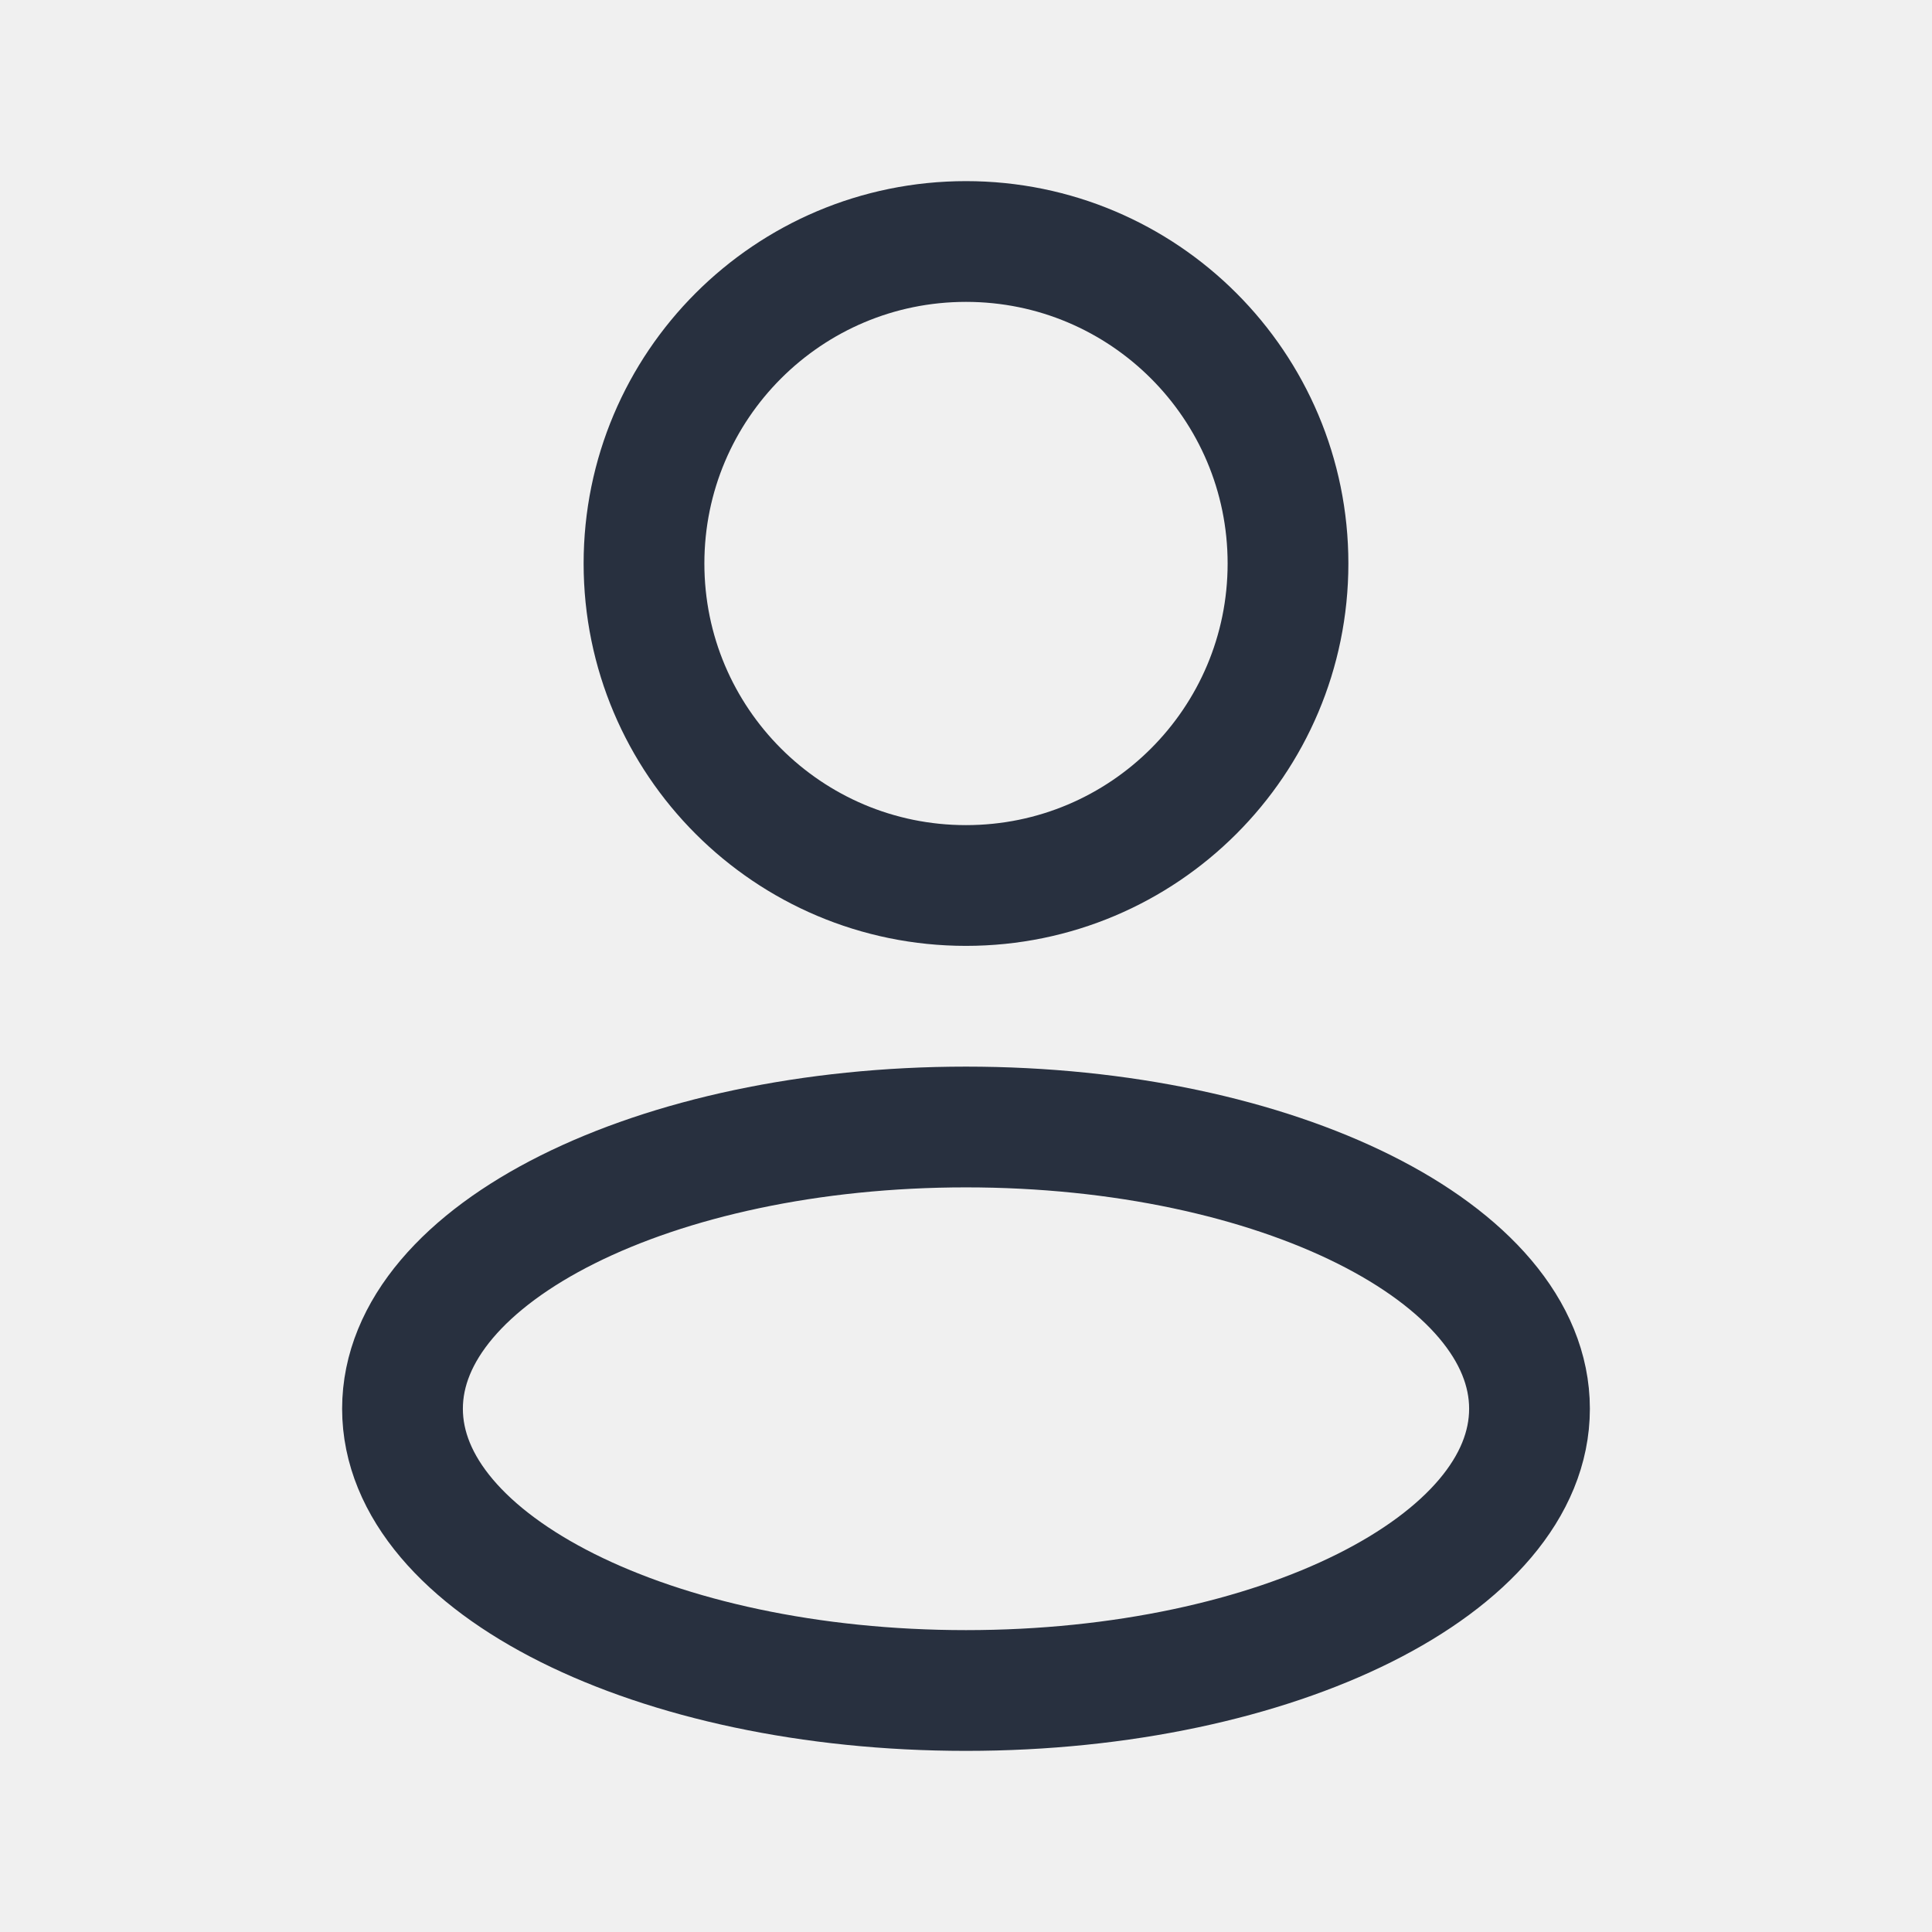
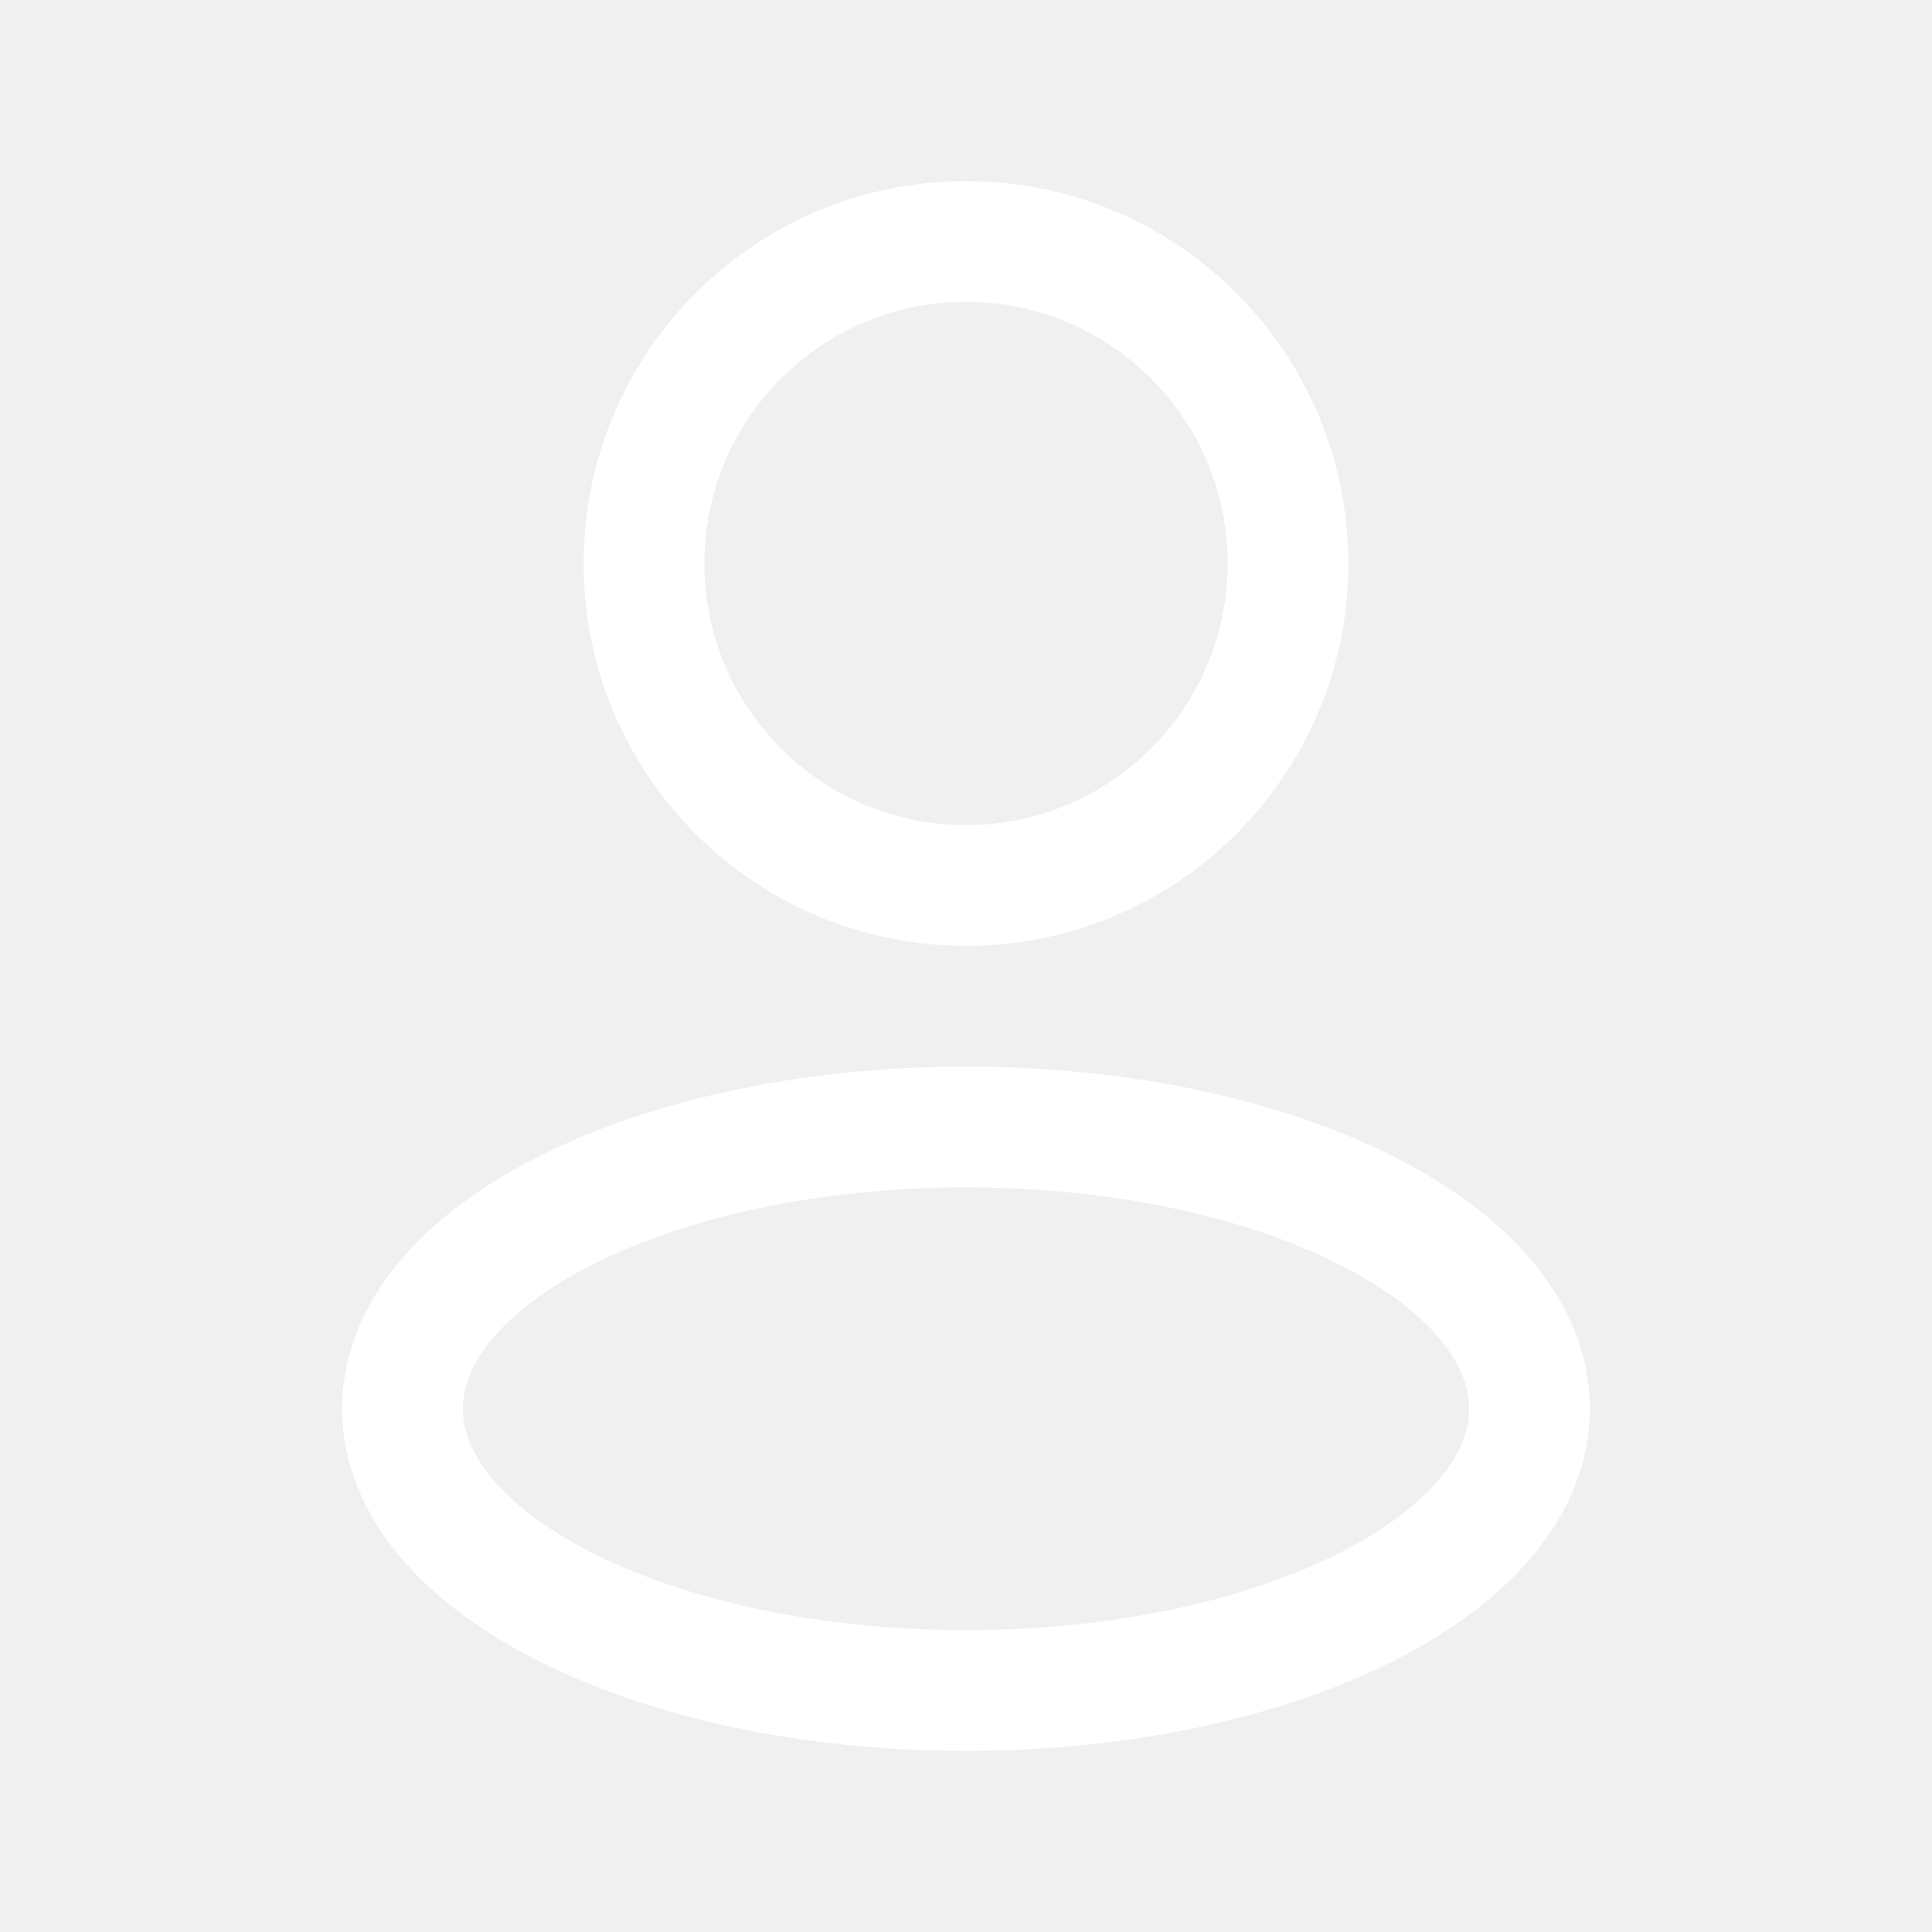
<svg xmlns="http://www.w3.org/2000/svg" width="24" height="24" viewBox="0 0 24 24" fill="none">
-   <ellipse cx="12" cy="17.5" rx="7" ry="3.5" stroke="#28303F" stroke-width="1.5" stroke-linejoin="round" />
-   <circle cx="12" cy="7" r="4" stroke="#28303F" stroke-width="1.5" stroke-linejoin="round" />
+   <ellipse cx="12" cy="17.5" rx="7" ry="3.5" stroke="white" stroke-width="1.5" stroke-linejoin="round" />
+   <circle cx="12" cy="7" r="4" stroke="white" stroke-width="1.5" stroke-linejoin="round" />
</svg>
